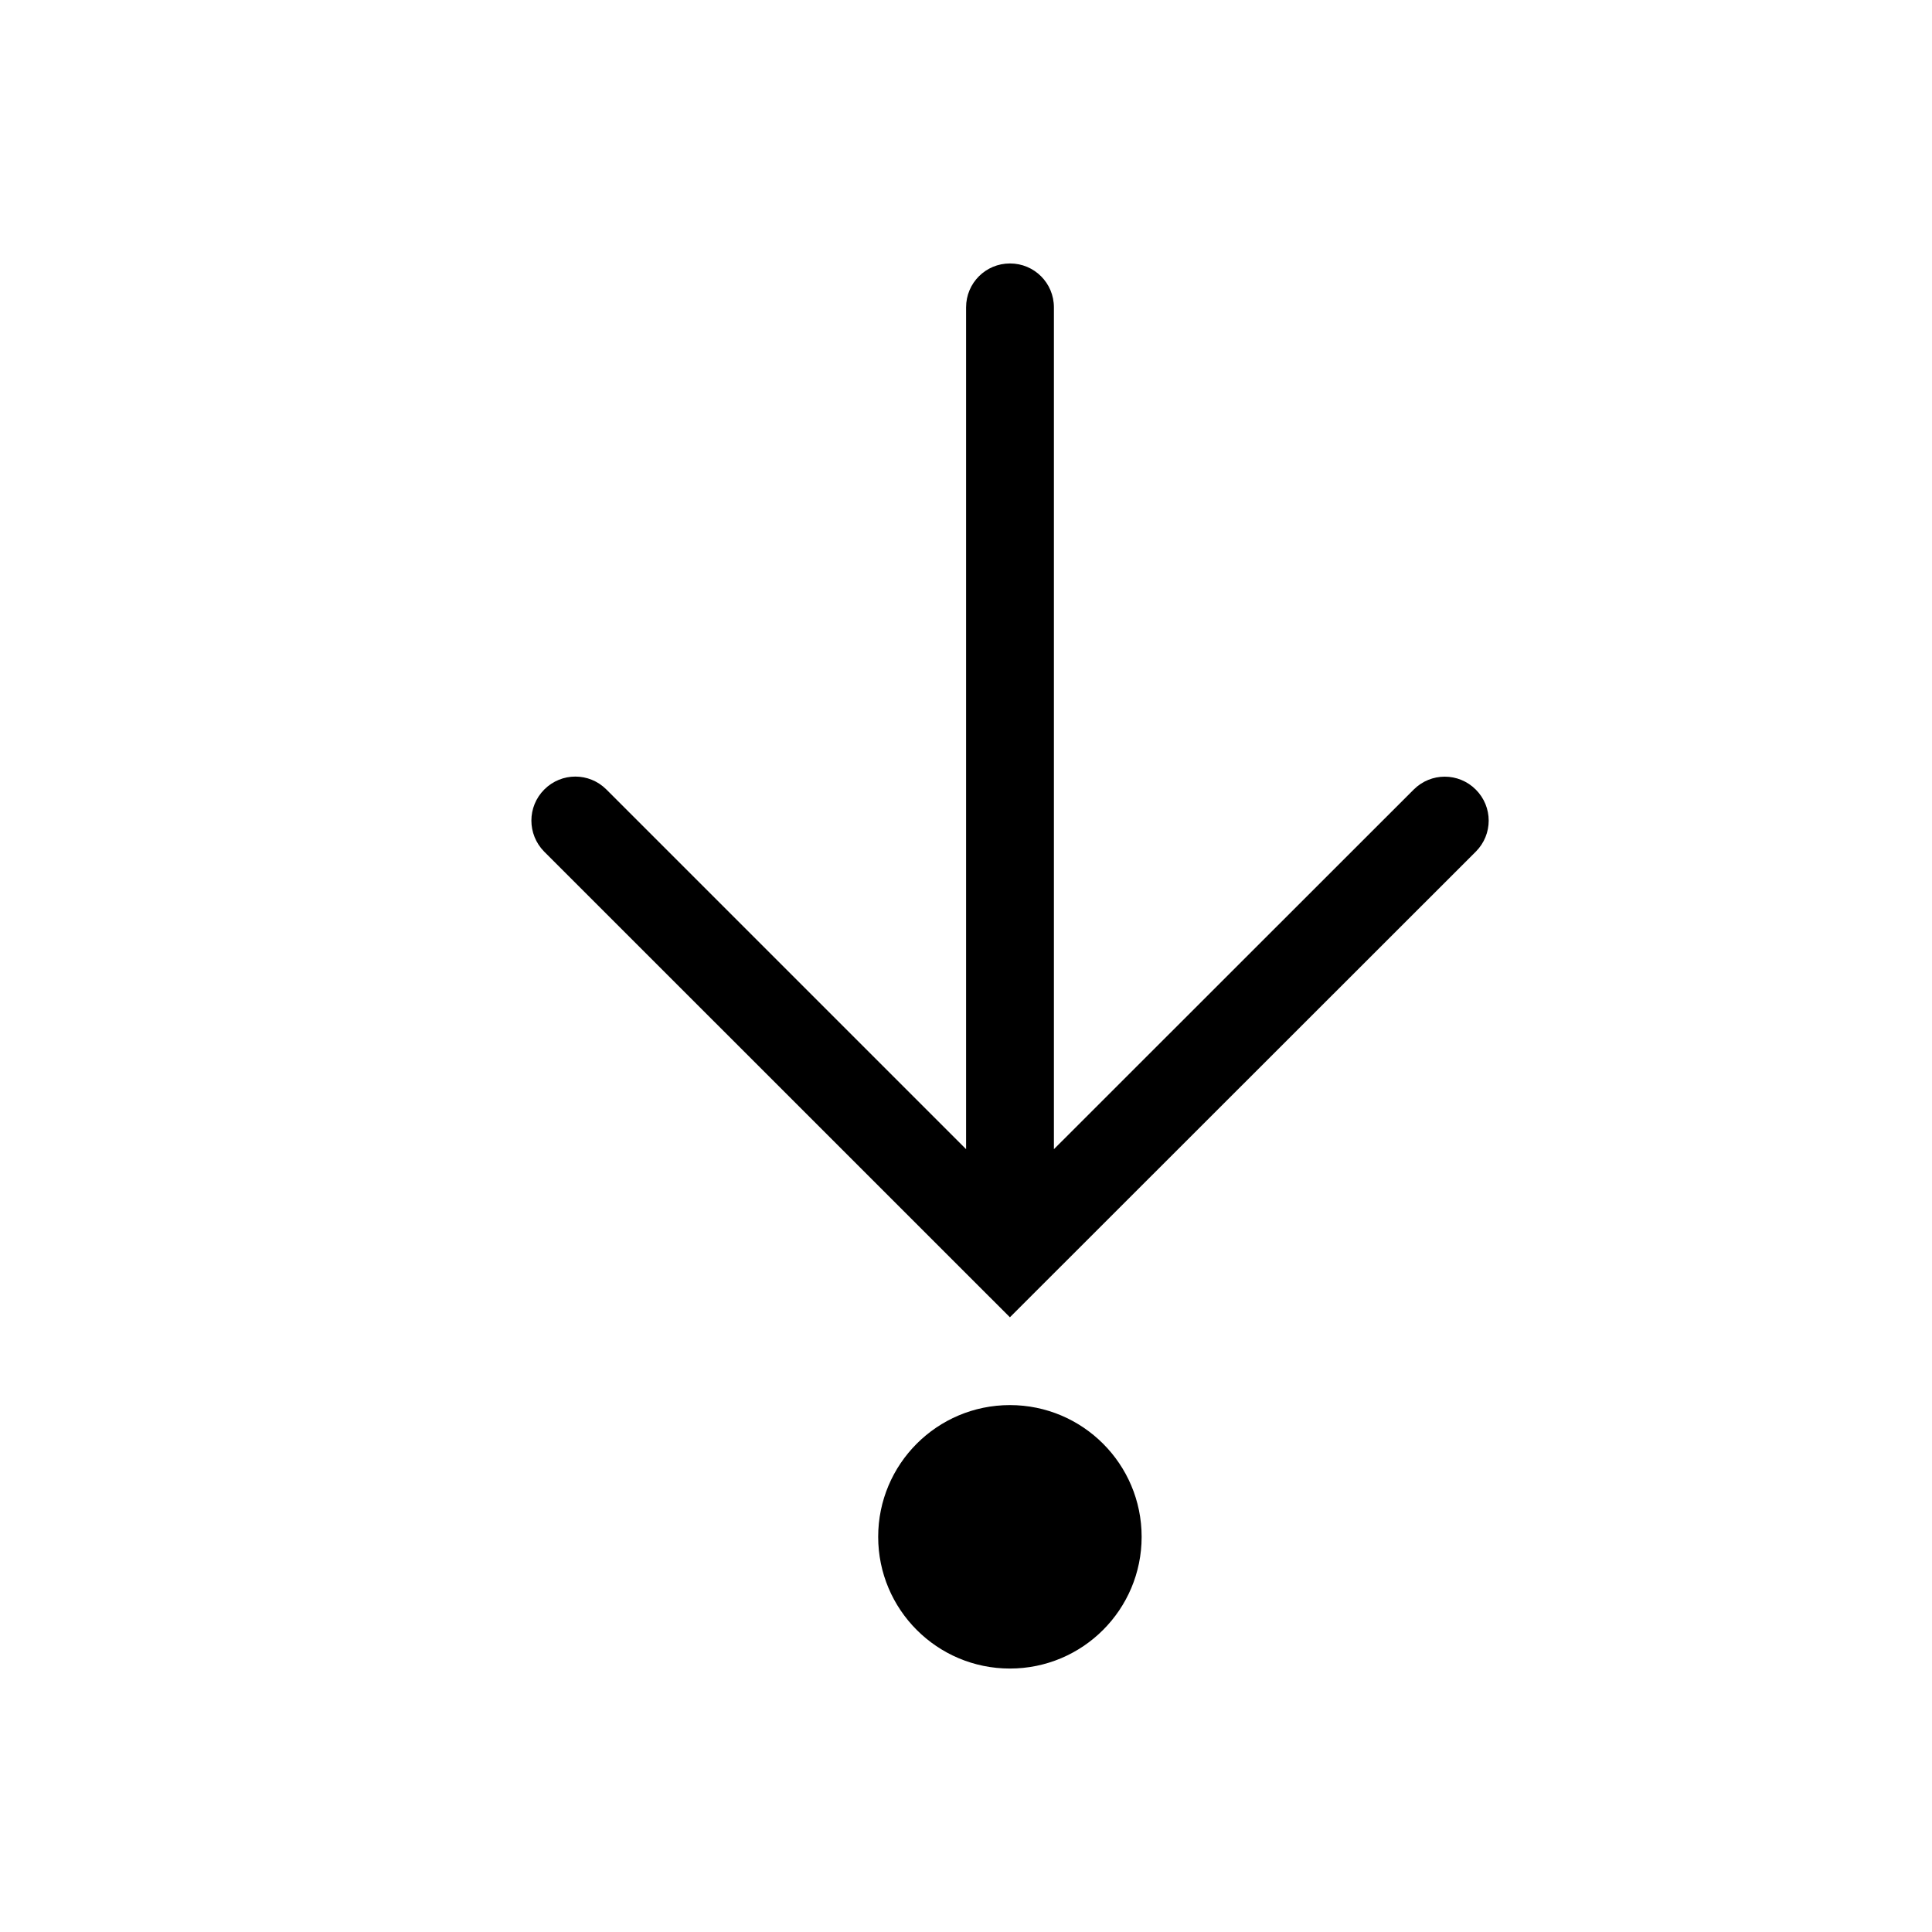
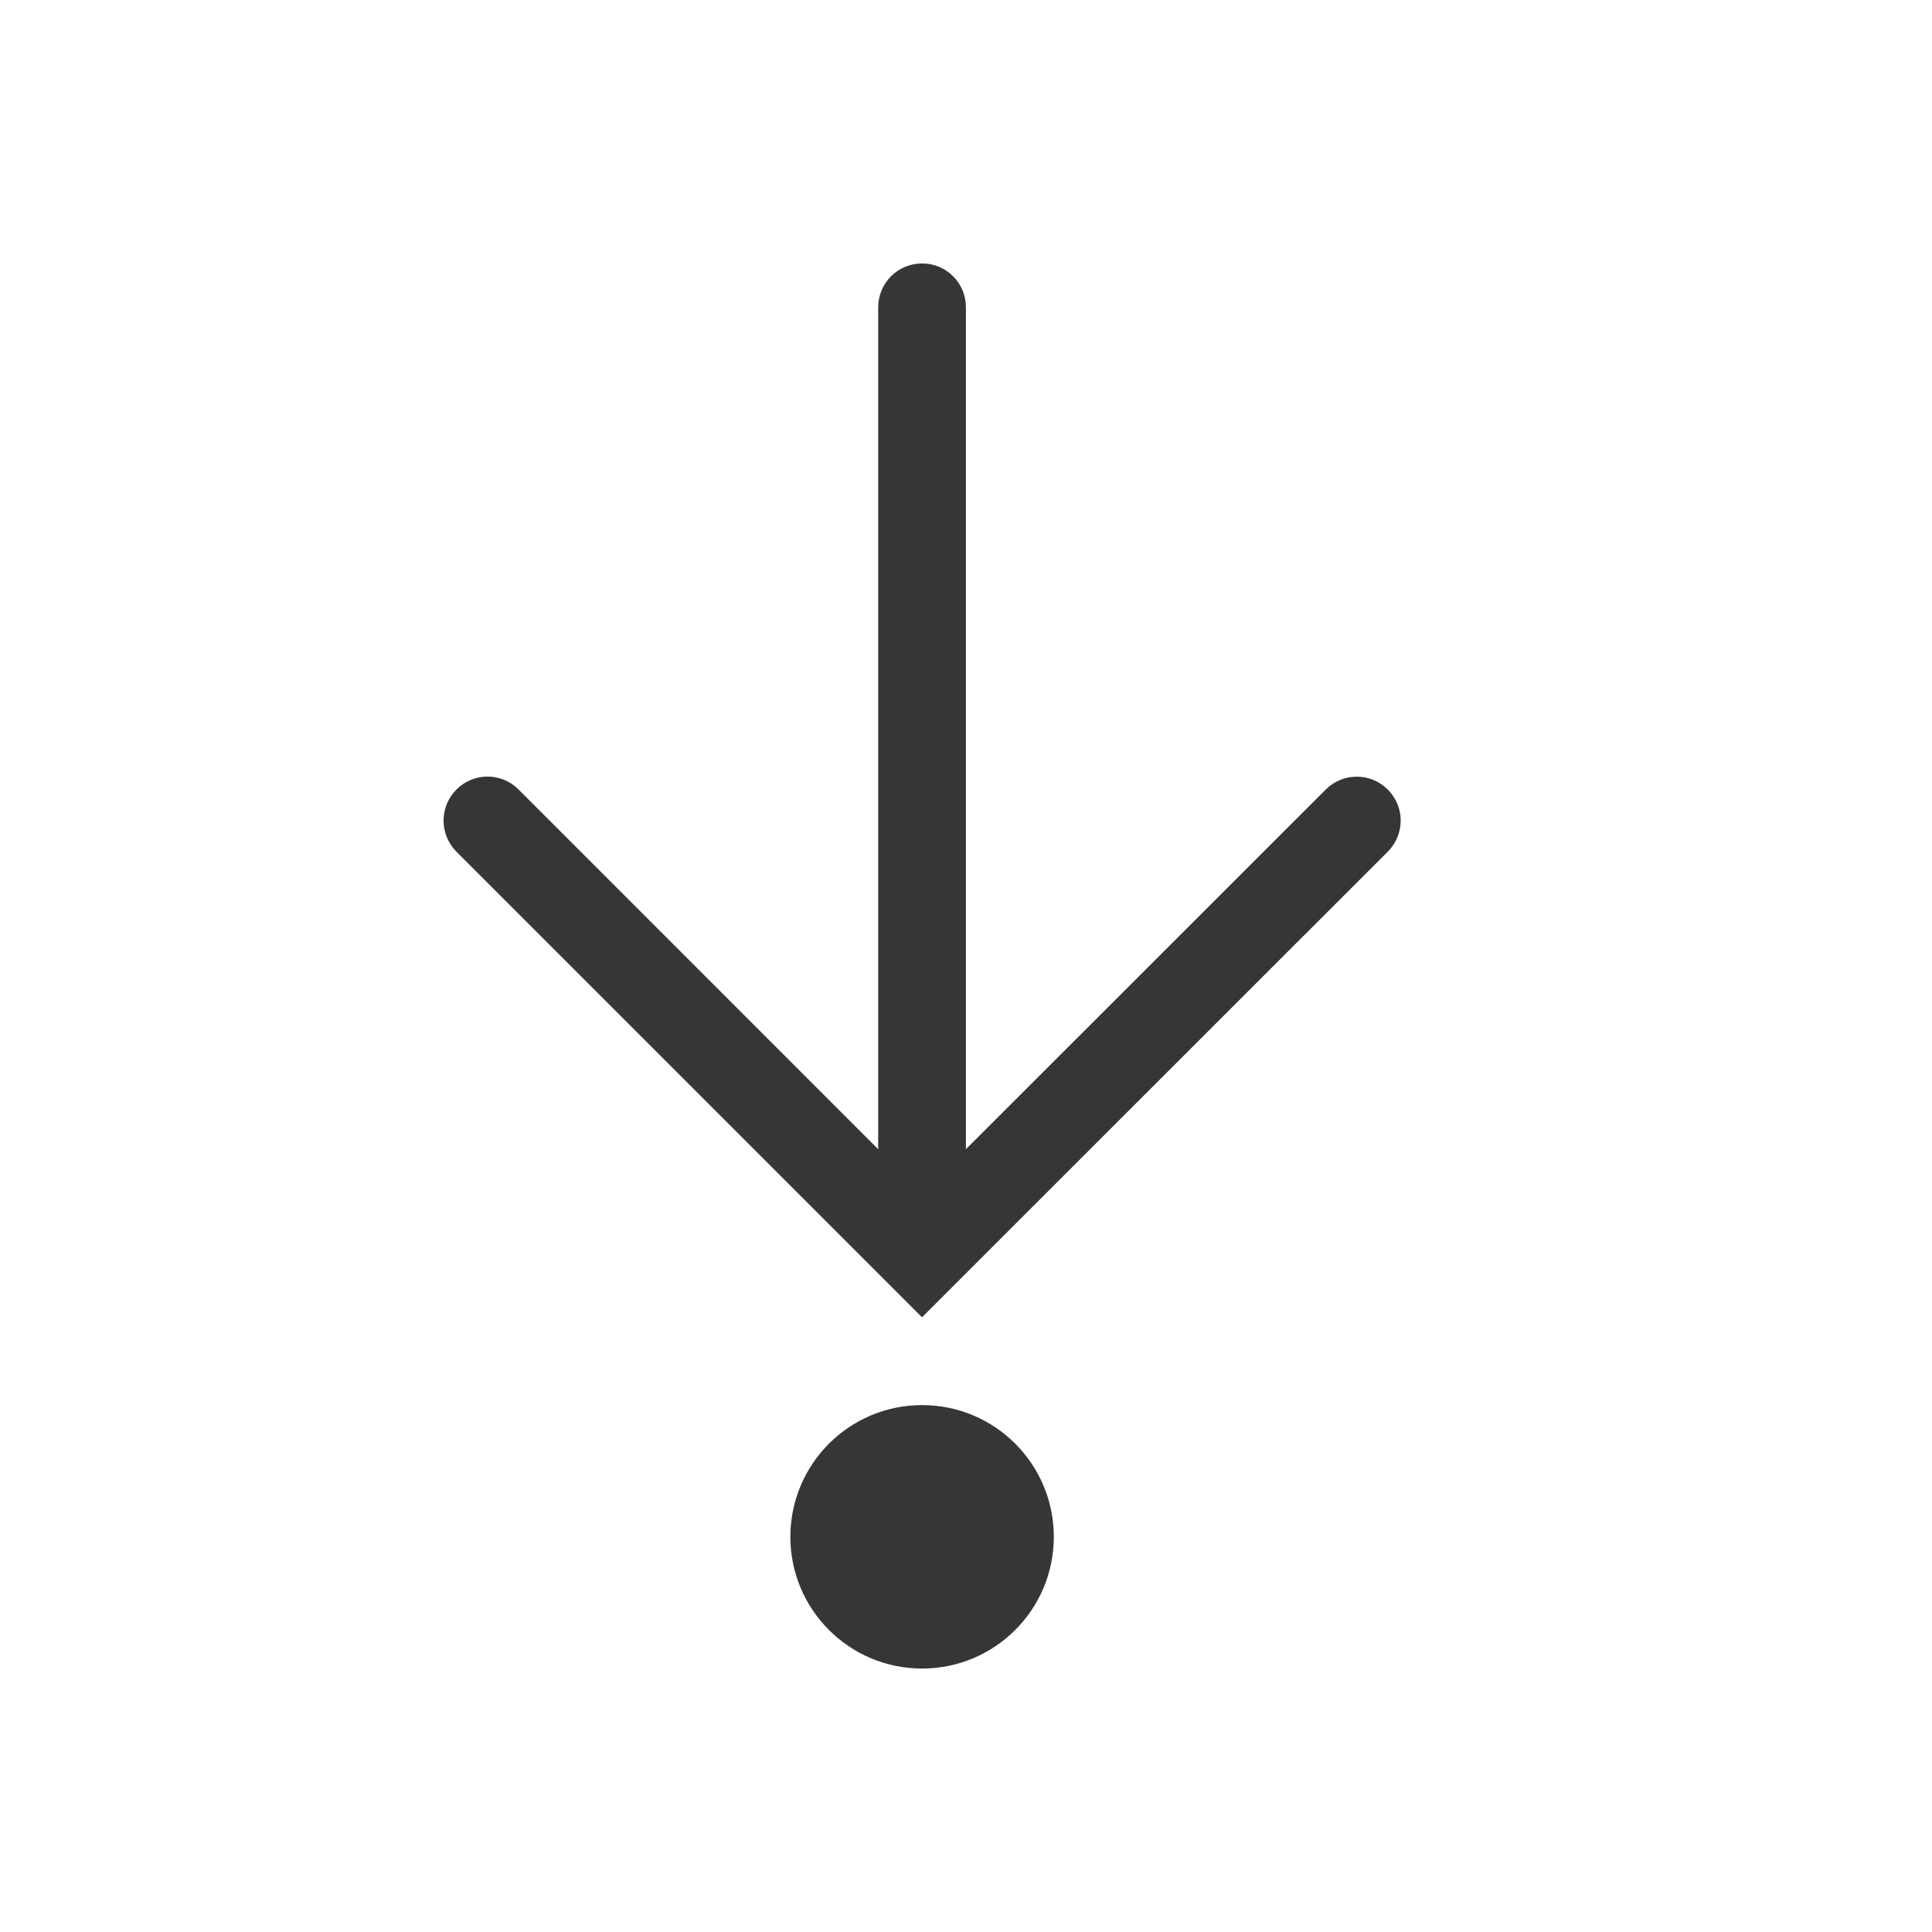
<svg xmlns="http://www.w3.org/2000/svg" width="22" height="22" viewBox="0 0 22 22" version="1.1" id="svg5">
-   <defs id="defs2" />
-   <path d="m 6.051,9.344 c -1e-6,0.128 0.049,0.256 0.146,0.354 L 11.5,15 16.805,9.698 c 0.196,-0.196 0.196,-0.511 0,-0.707 -0.196,-0.196 -0.511,-0.196 -0.707,0 l -4.097,4.095 V 3.5 c 0,-0.277 -0.223,-0.5 -0.5,-0.5 -0.277,0 -0.5,0.223 -0.5,0.5 v 9.586 L 6.905,8.99 c -0.196,-0.196 -0.511,-0.196 -0.707,0 C 6.1,9.088 6.051,9.216 6.051,9.344 Z" style="stroke-width:2;stroke-linecap:round;stroke-linejoin:round" id="path510" />
-   <circle style="stroke-width:2;stroke-linecap:round;stroke-linejoin:round" id="path679" cx="11.5" cy="17.5" r="1.5" />
+   <defs id="defs2">
+     <style id="current-color-scheme" type="text/css">
+       .ColorScheme-Text { color:#363636; }
+     </style>
+   </defs>
+   <path d="m 5.051,9.344 c 0,0.128 0.049,0.256 0.146,0.354 l 5.302,5.302 5.304,-5.302 c 0.196,-0.196 0.196,-0.511 0,-0.707 -0.196,-0.196 -0.511,-0.196 -0.707,0 l -4.097,4.095 V 3.5 C 11,3.223 10.777,3 10.5,3 c -0.277,0 -0.5,0.223 -0.5,0.5 v 9.586 L 5.905,8.99 c -0.196,-0.196 -0.511,-0.196 -0.707,0 C 5.1,9.088 5.051,9.216 5.051,9.344 Z" style="fill:currentColor;stroke-width:2;stroke-linecap:round;stroke-linejoin:round" class="ColorScheme-Text" id="path510" />
+   <circle style="fill:currentColor;stroke-width:2;stroke-linecap:round;stroke-linejoin:round" class="ColorScheme-Text" id="path679" cx="10.5" cy="17.5" r="1.5" />
</svg>
